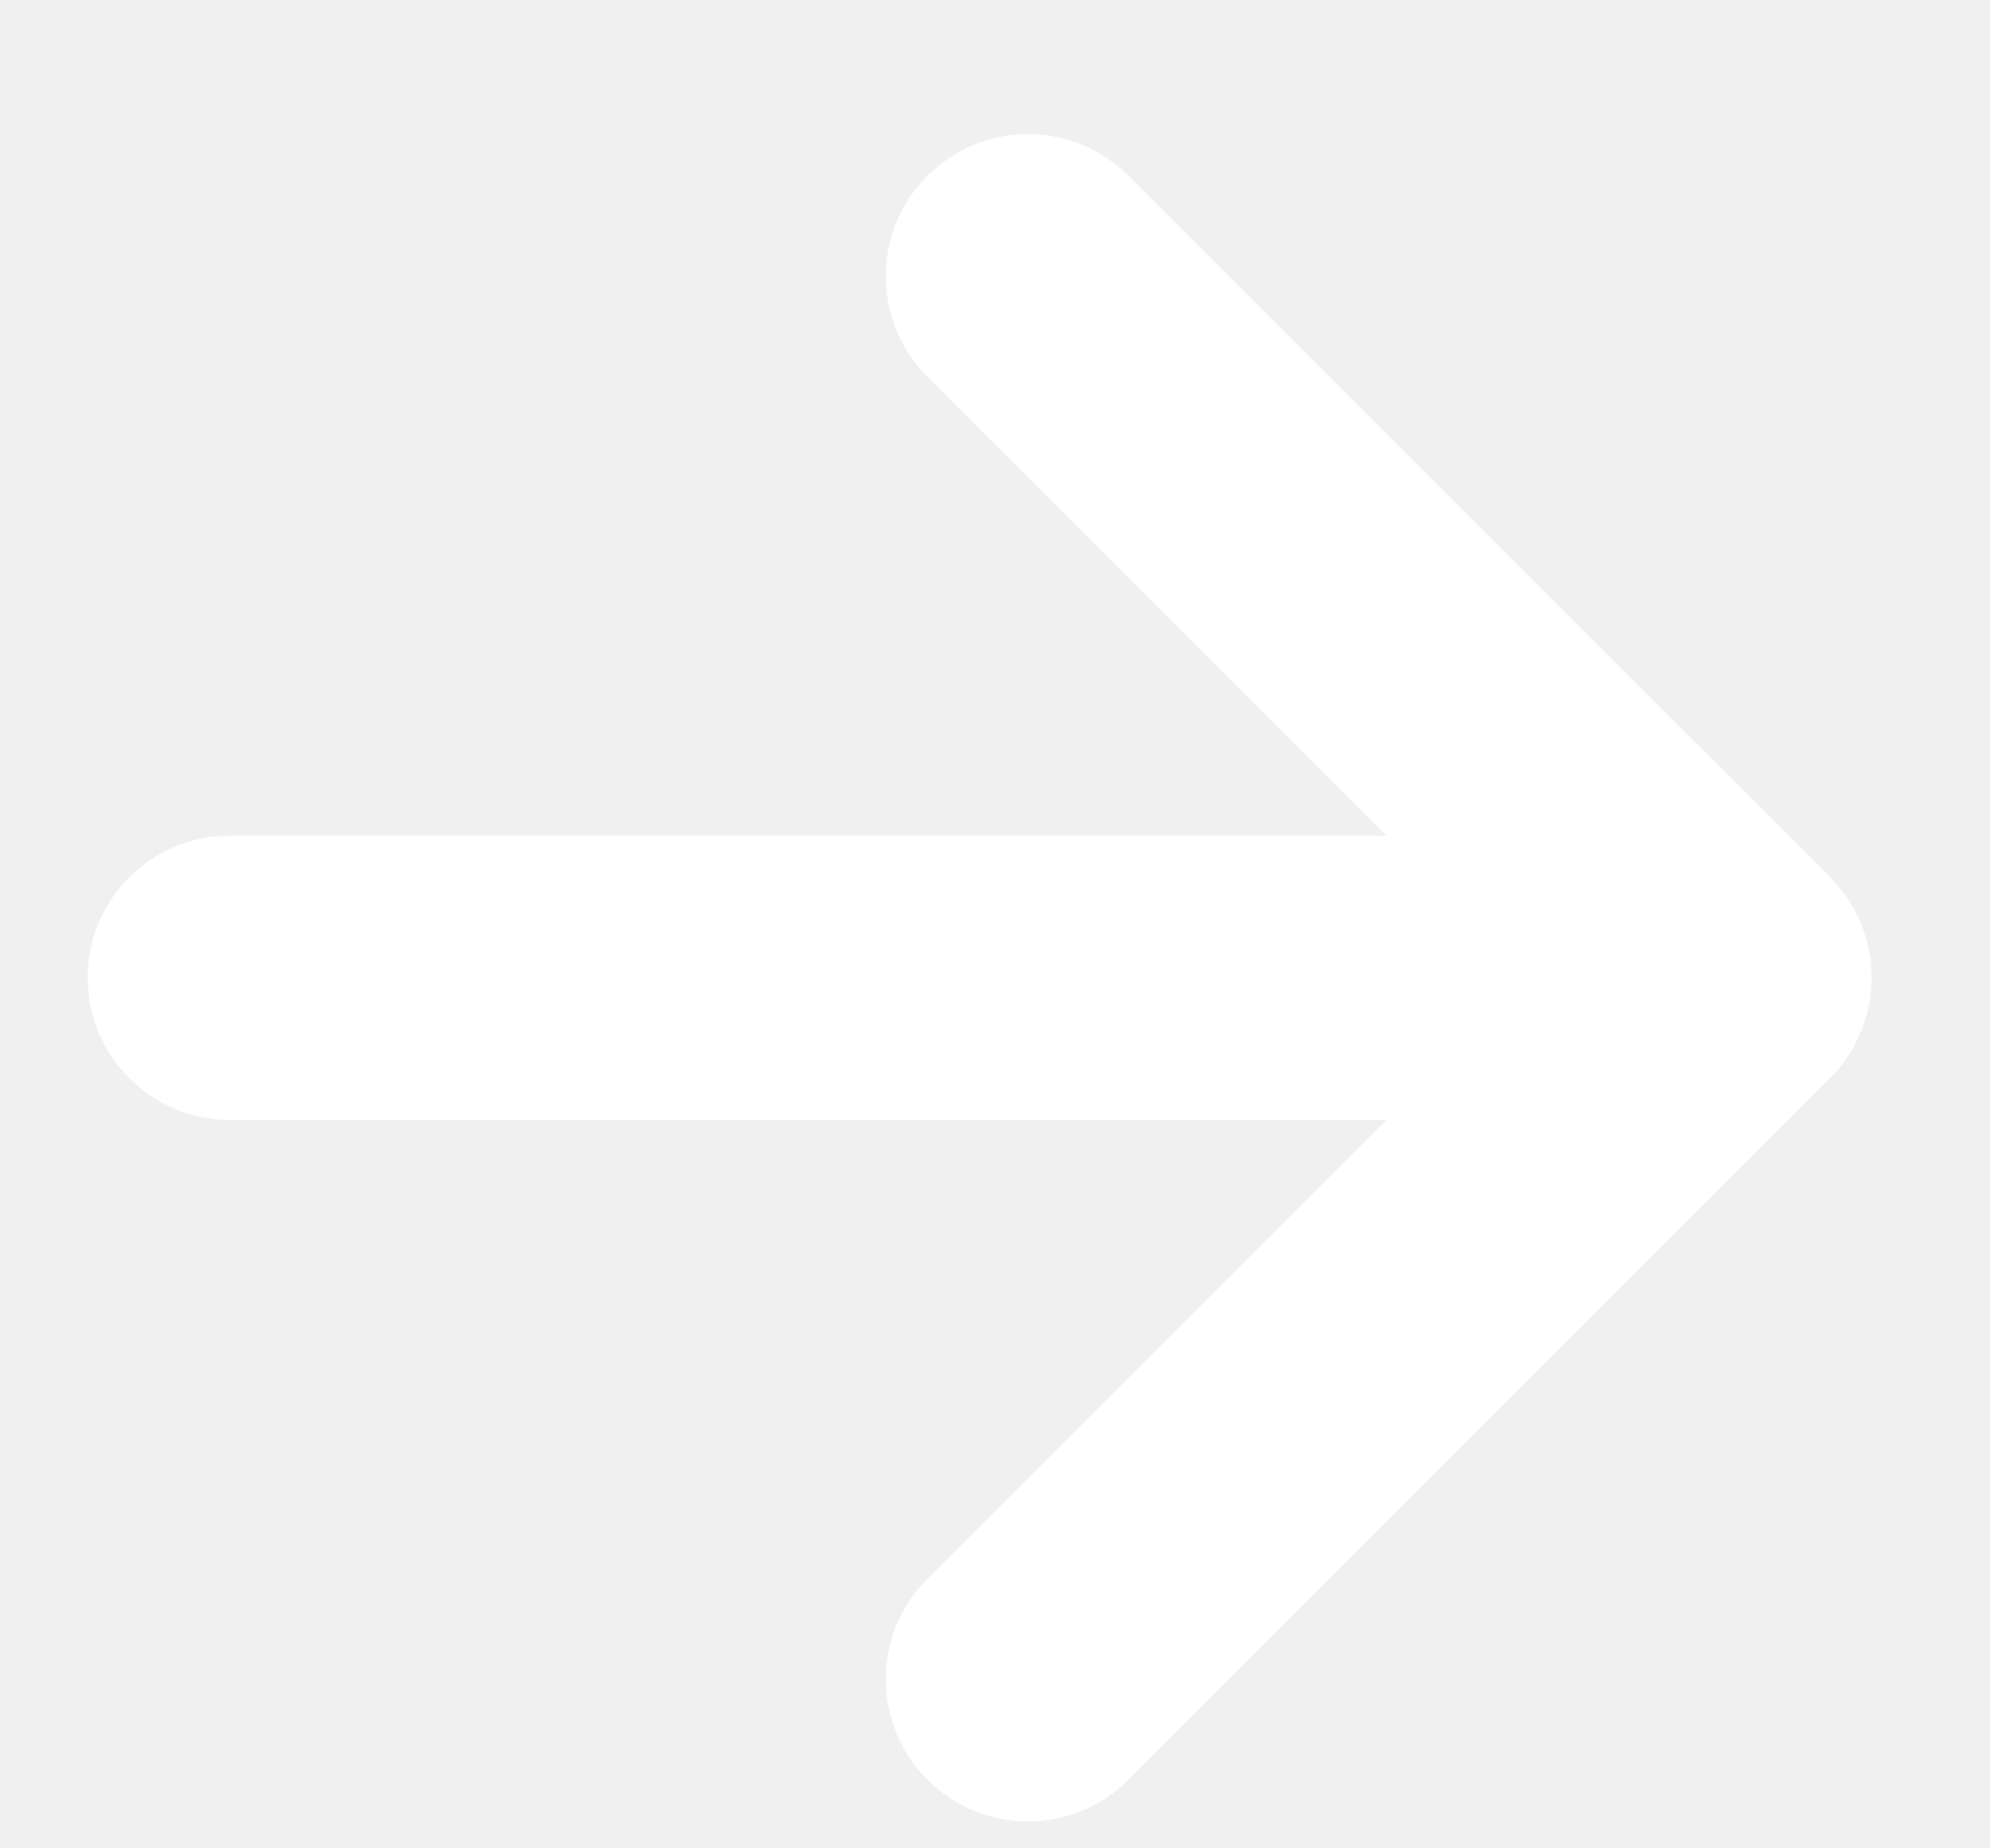
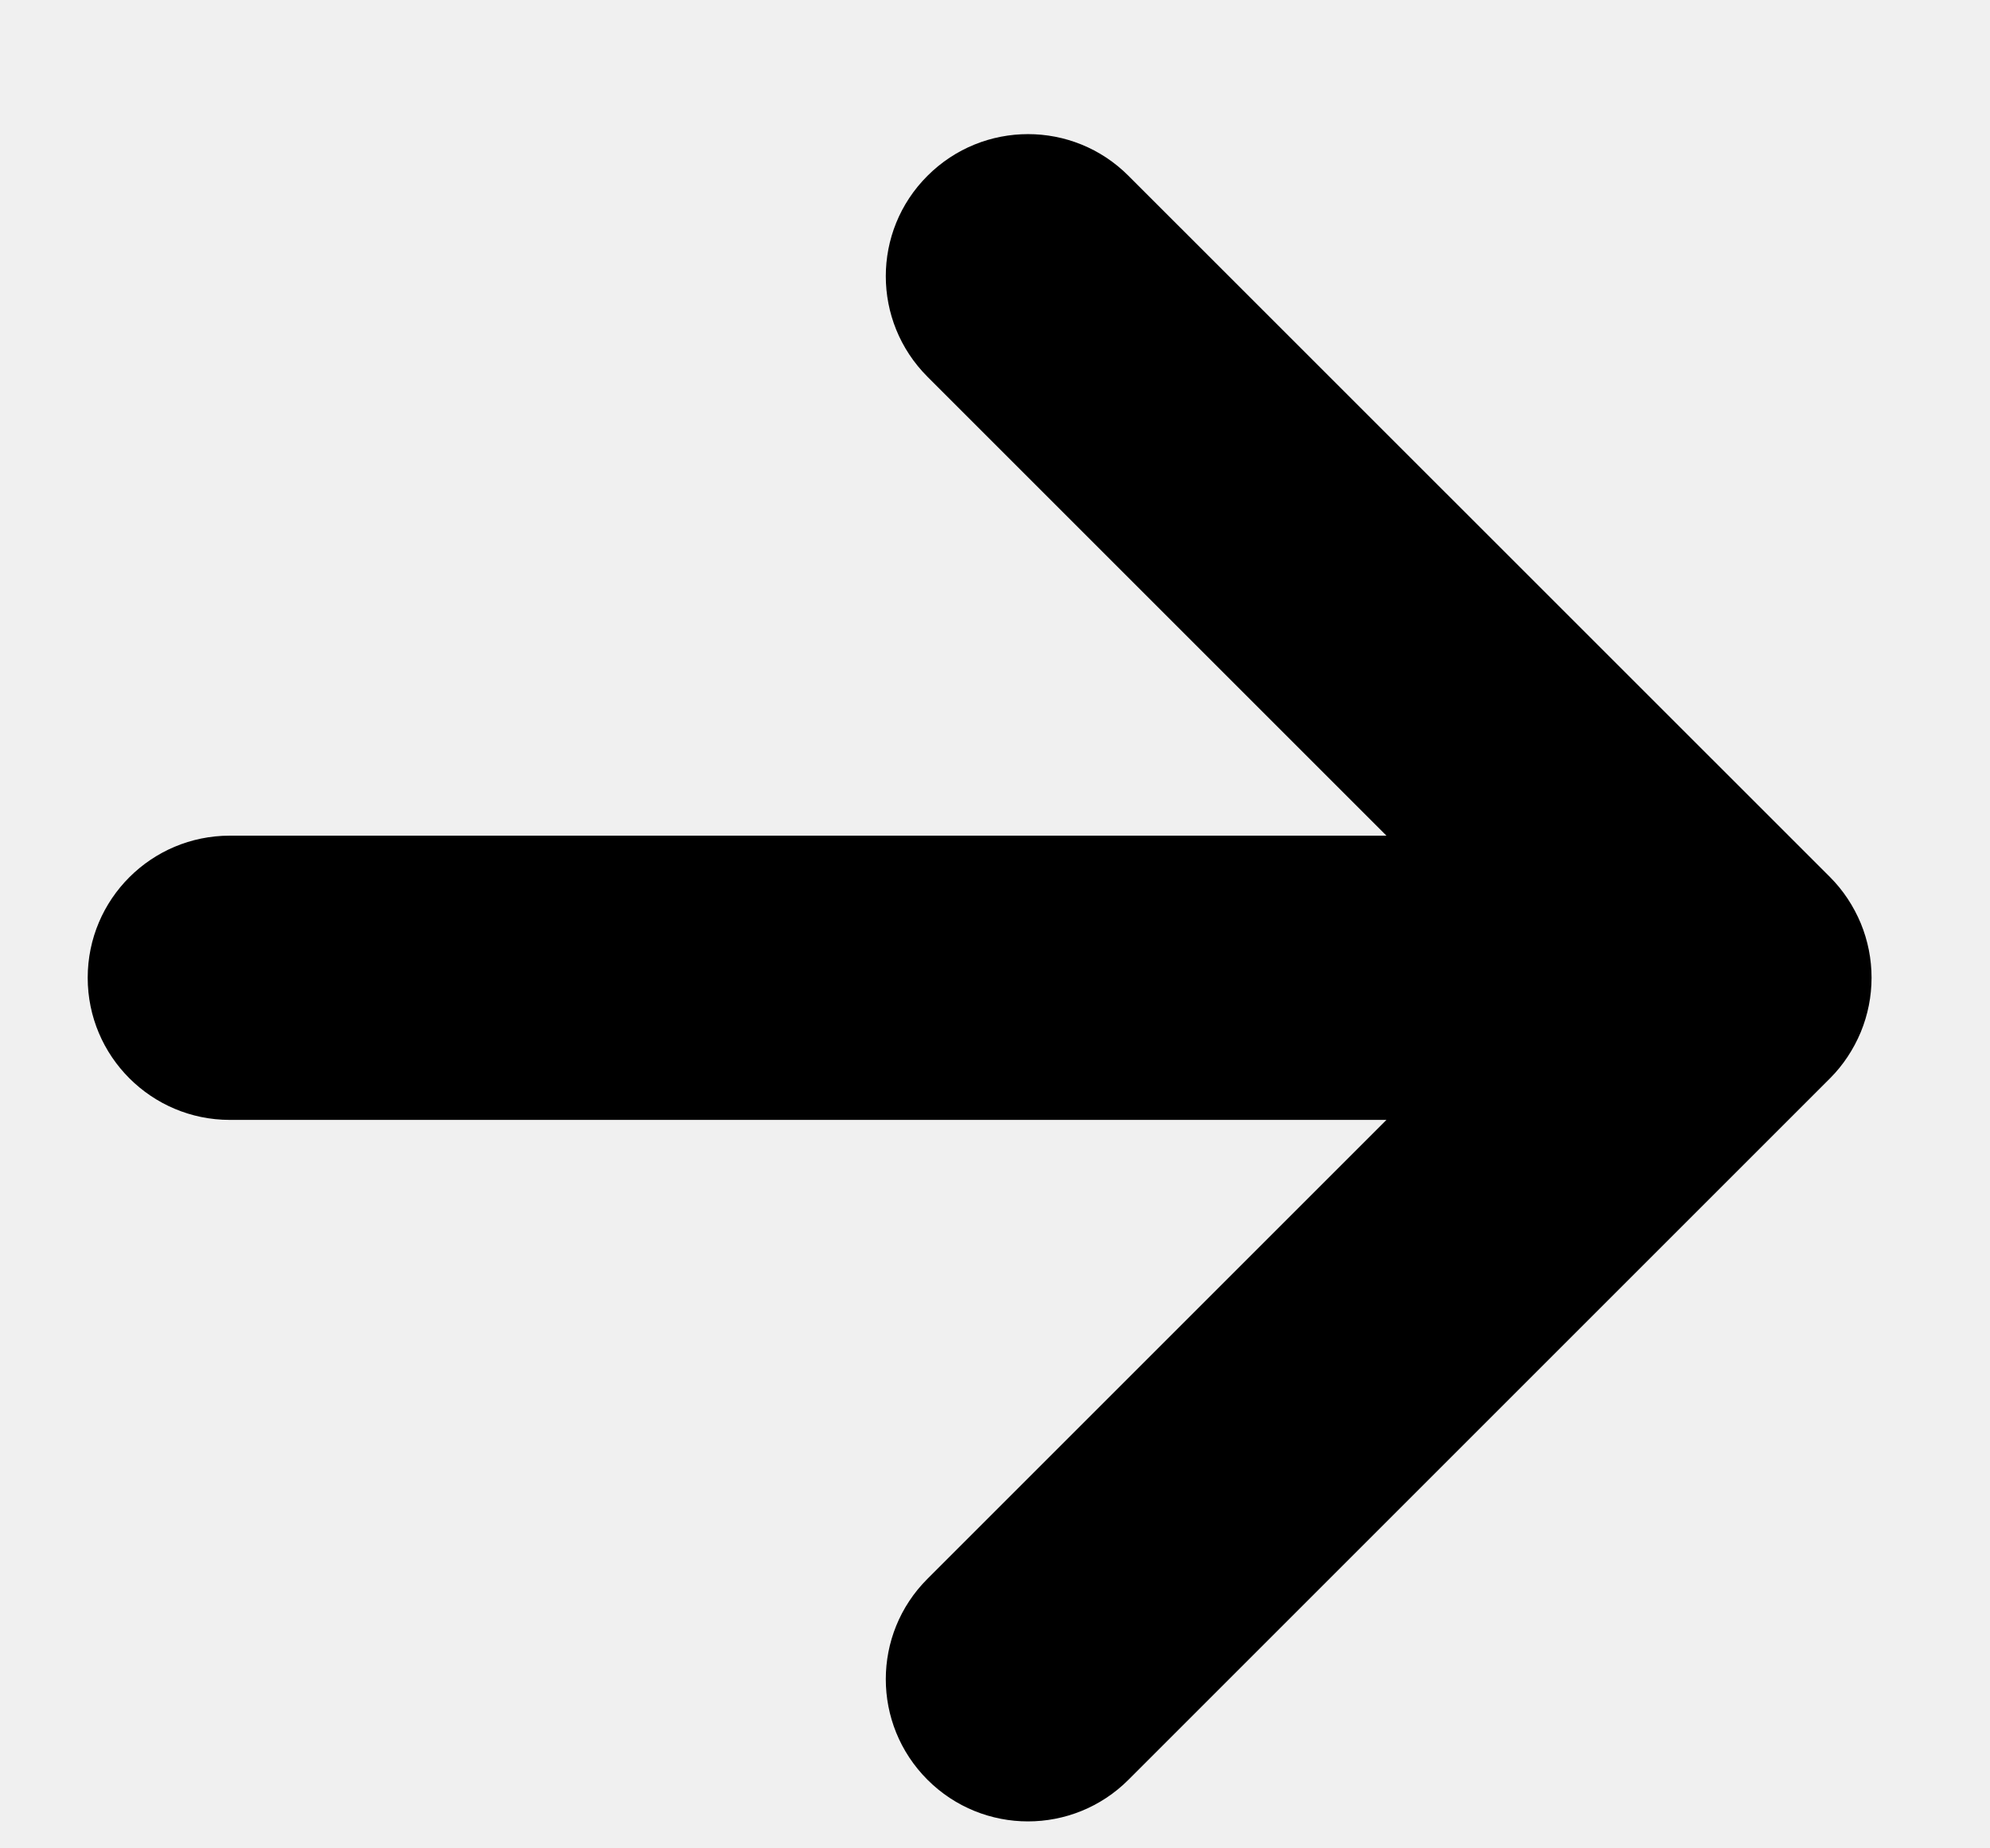
<svg xmlns="http://www.w3.org/2000/svg" id="svg-arrow" width="14" height="13" viewBox="0 0 14 13">
-   <style>
-         svg#svg-arrow path#path1 {fill: white}
-         @media (prefers-color-scheme: dark){
-             svg#svg-arrow path#path1 { fill: #1e1d1d}
-         }
-     </style>
  <path id="path1" fill-rule="evenodd" clip-rule="evenodd" d="M13.091 7.262C13.192 7.017 13.192 6.742 13.091 6.497C13.04 6.375 12.967 6.264 12.875 6.172L7.939 1.237C7.549 0.846 6.916 0.846 6.525 1.237C6.134 1.627 6.134 2.26 6.525 2.651L9.754 5.88H1.617C1.065 5.88 0.617 6.327 0.617 6.88C0.617 7.432 1.065 7.88 1.617 7.88H9.754L6.525 11.109C6.134 11.499 6.134 12.132 6.525 12.523C6.72 12.718 6.976 12.816 7.232 12.816C7.488 12.816 7.744 12.718 7.939 12.523L12.875 7.587C12.967 7.495 13.04 7.384 13.091 7.262Z" />
</svg>
